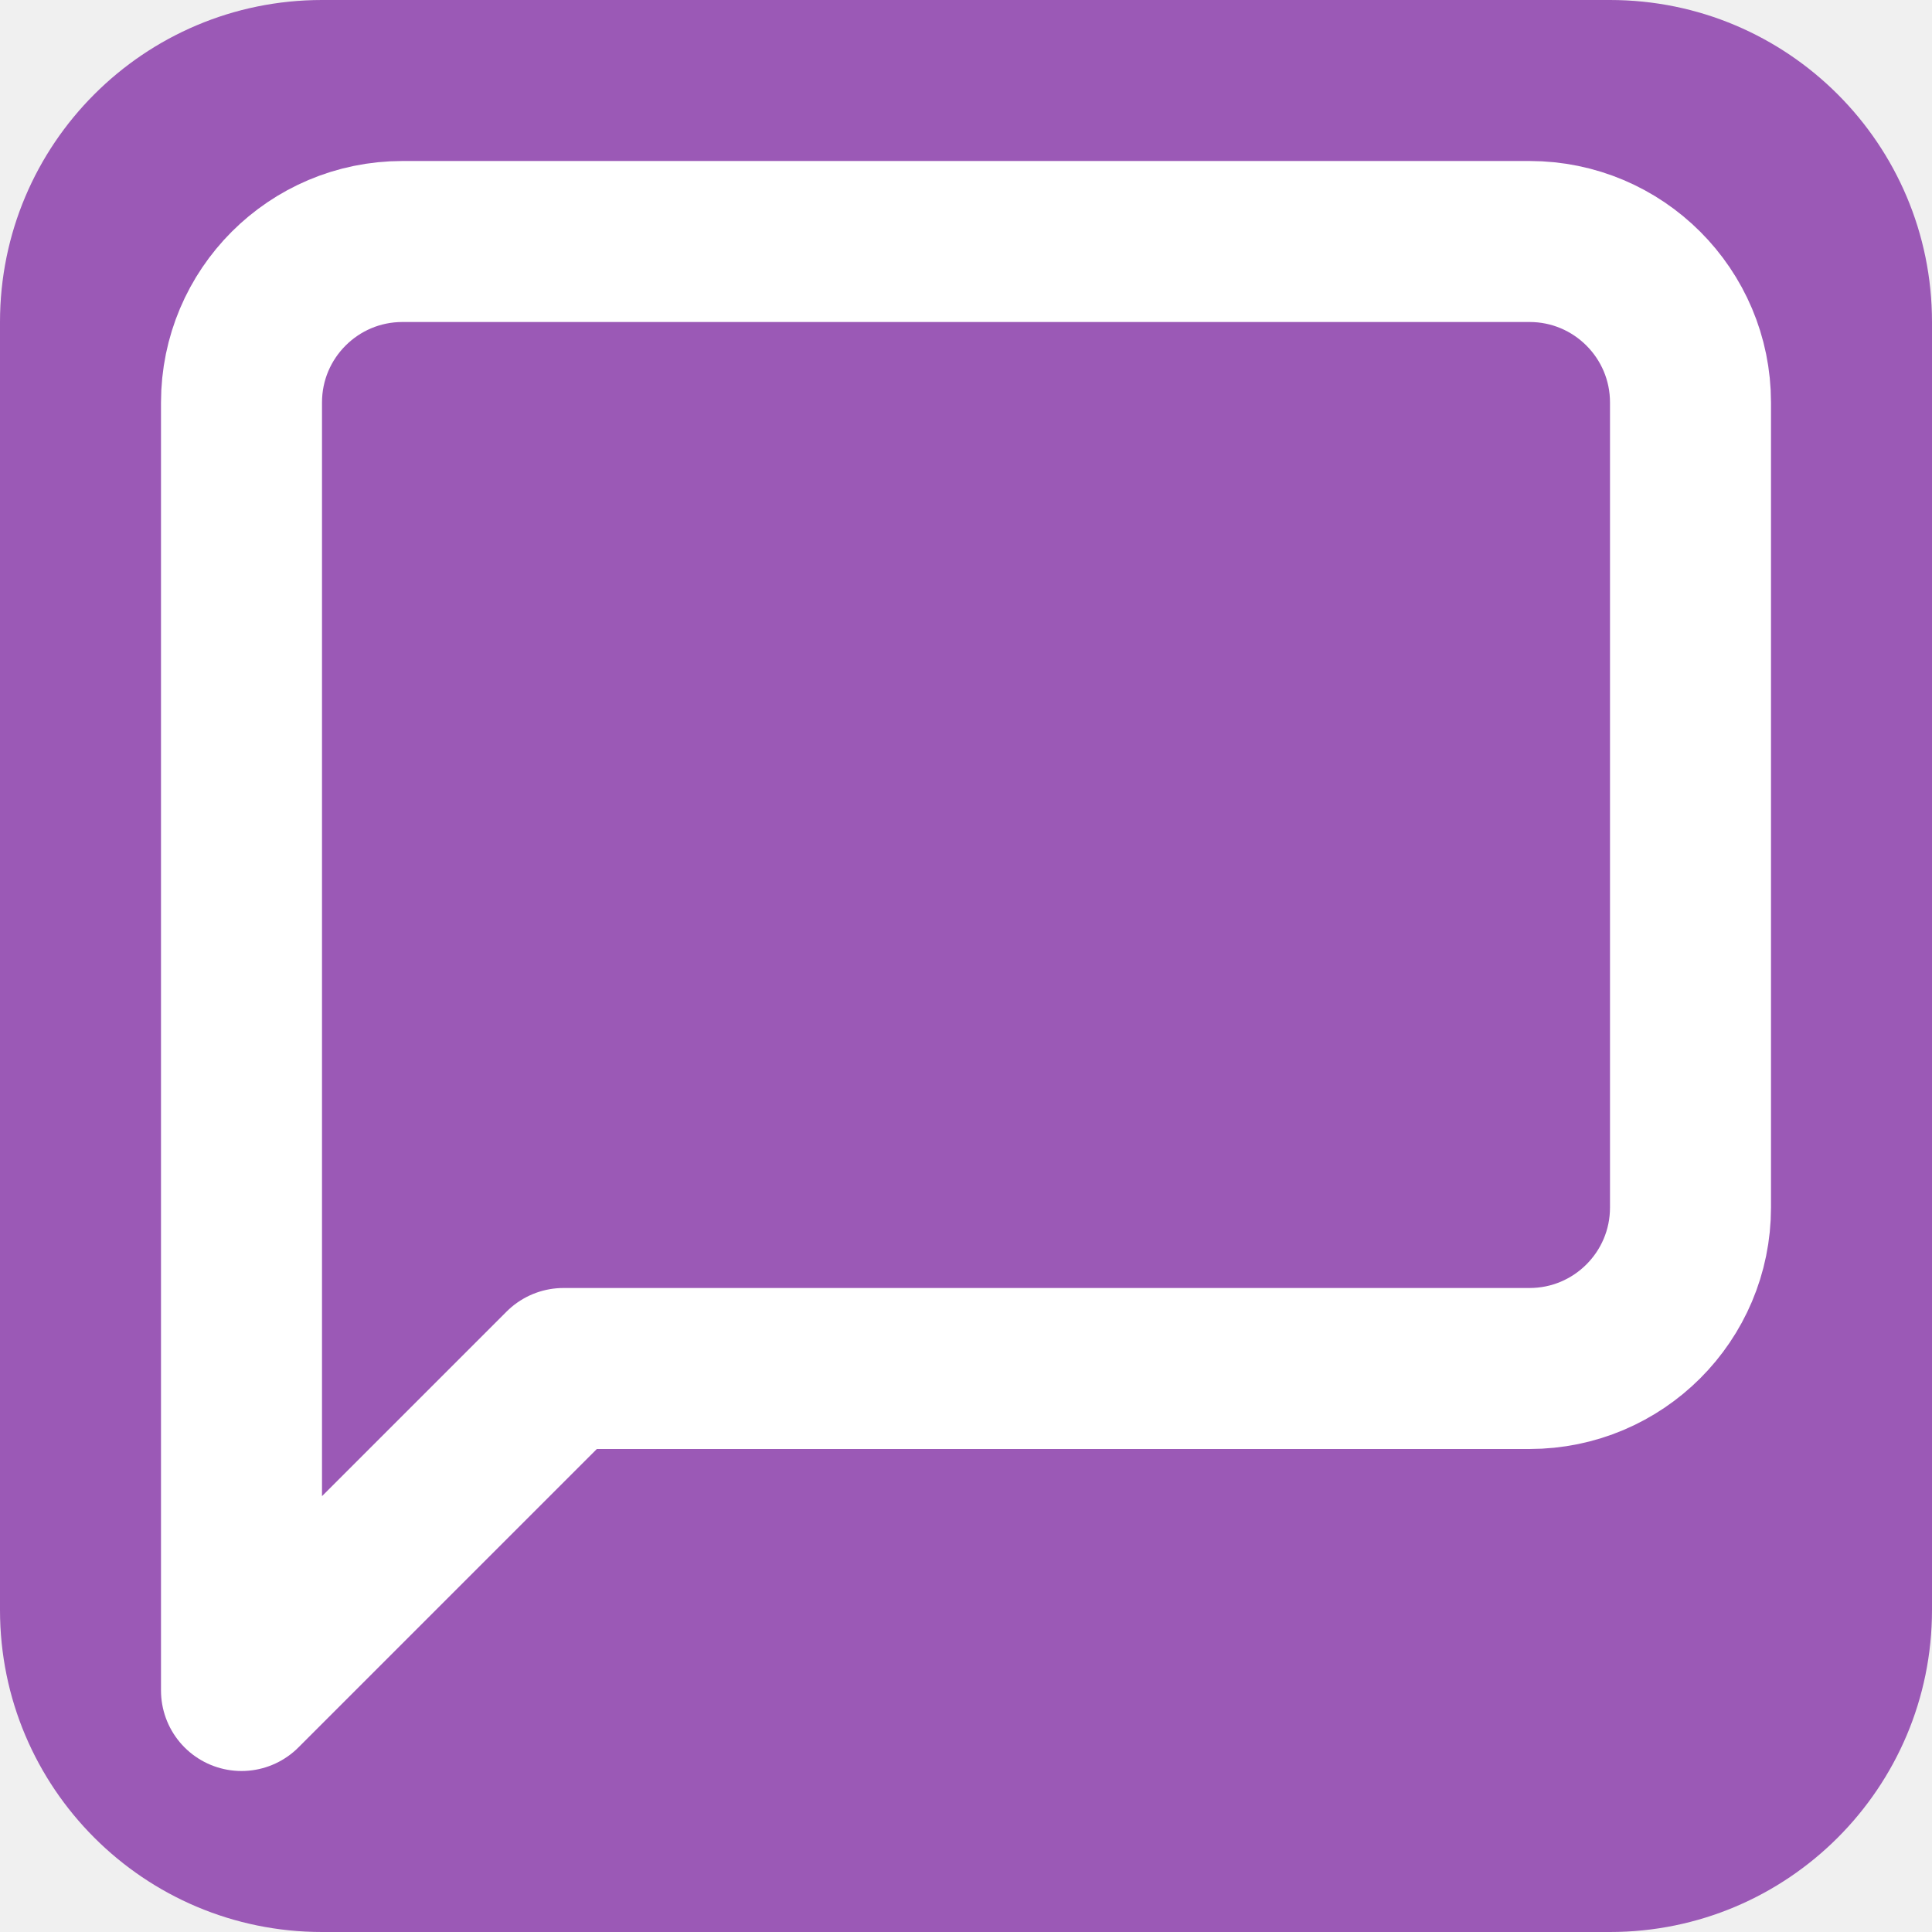
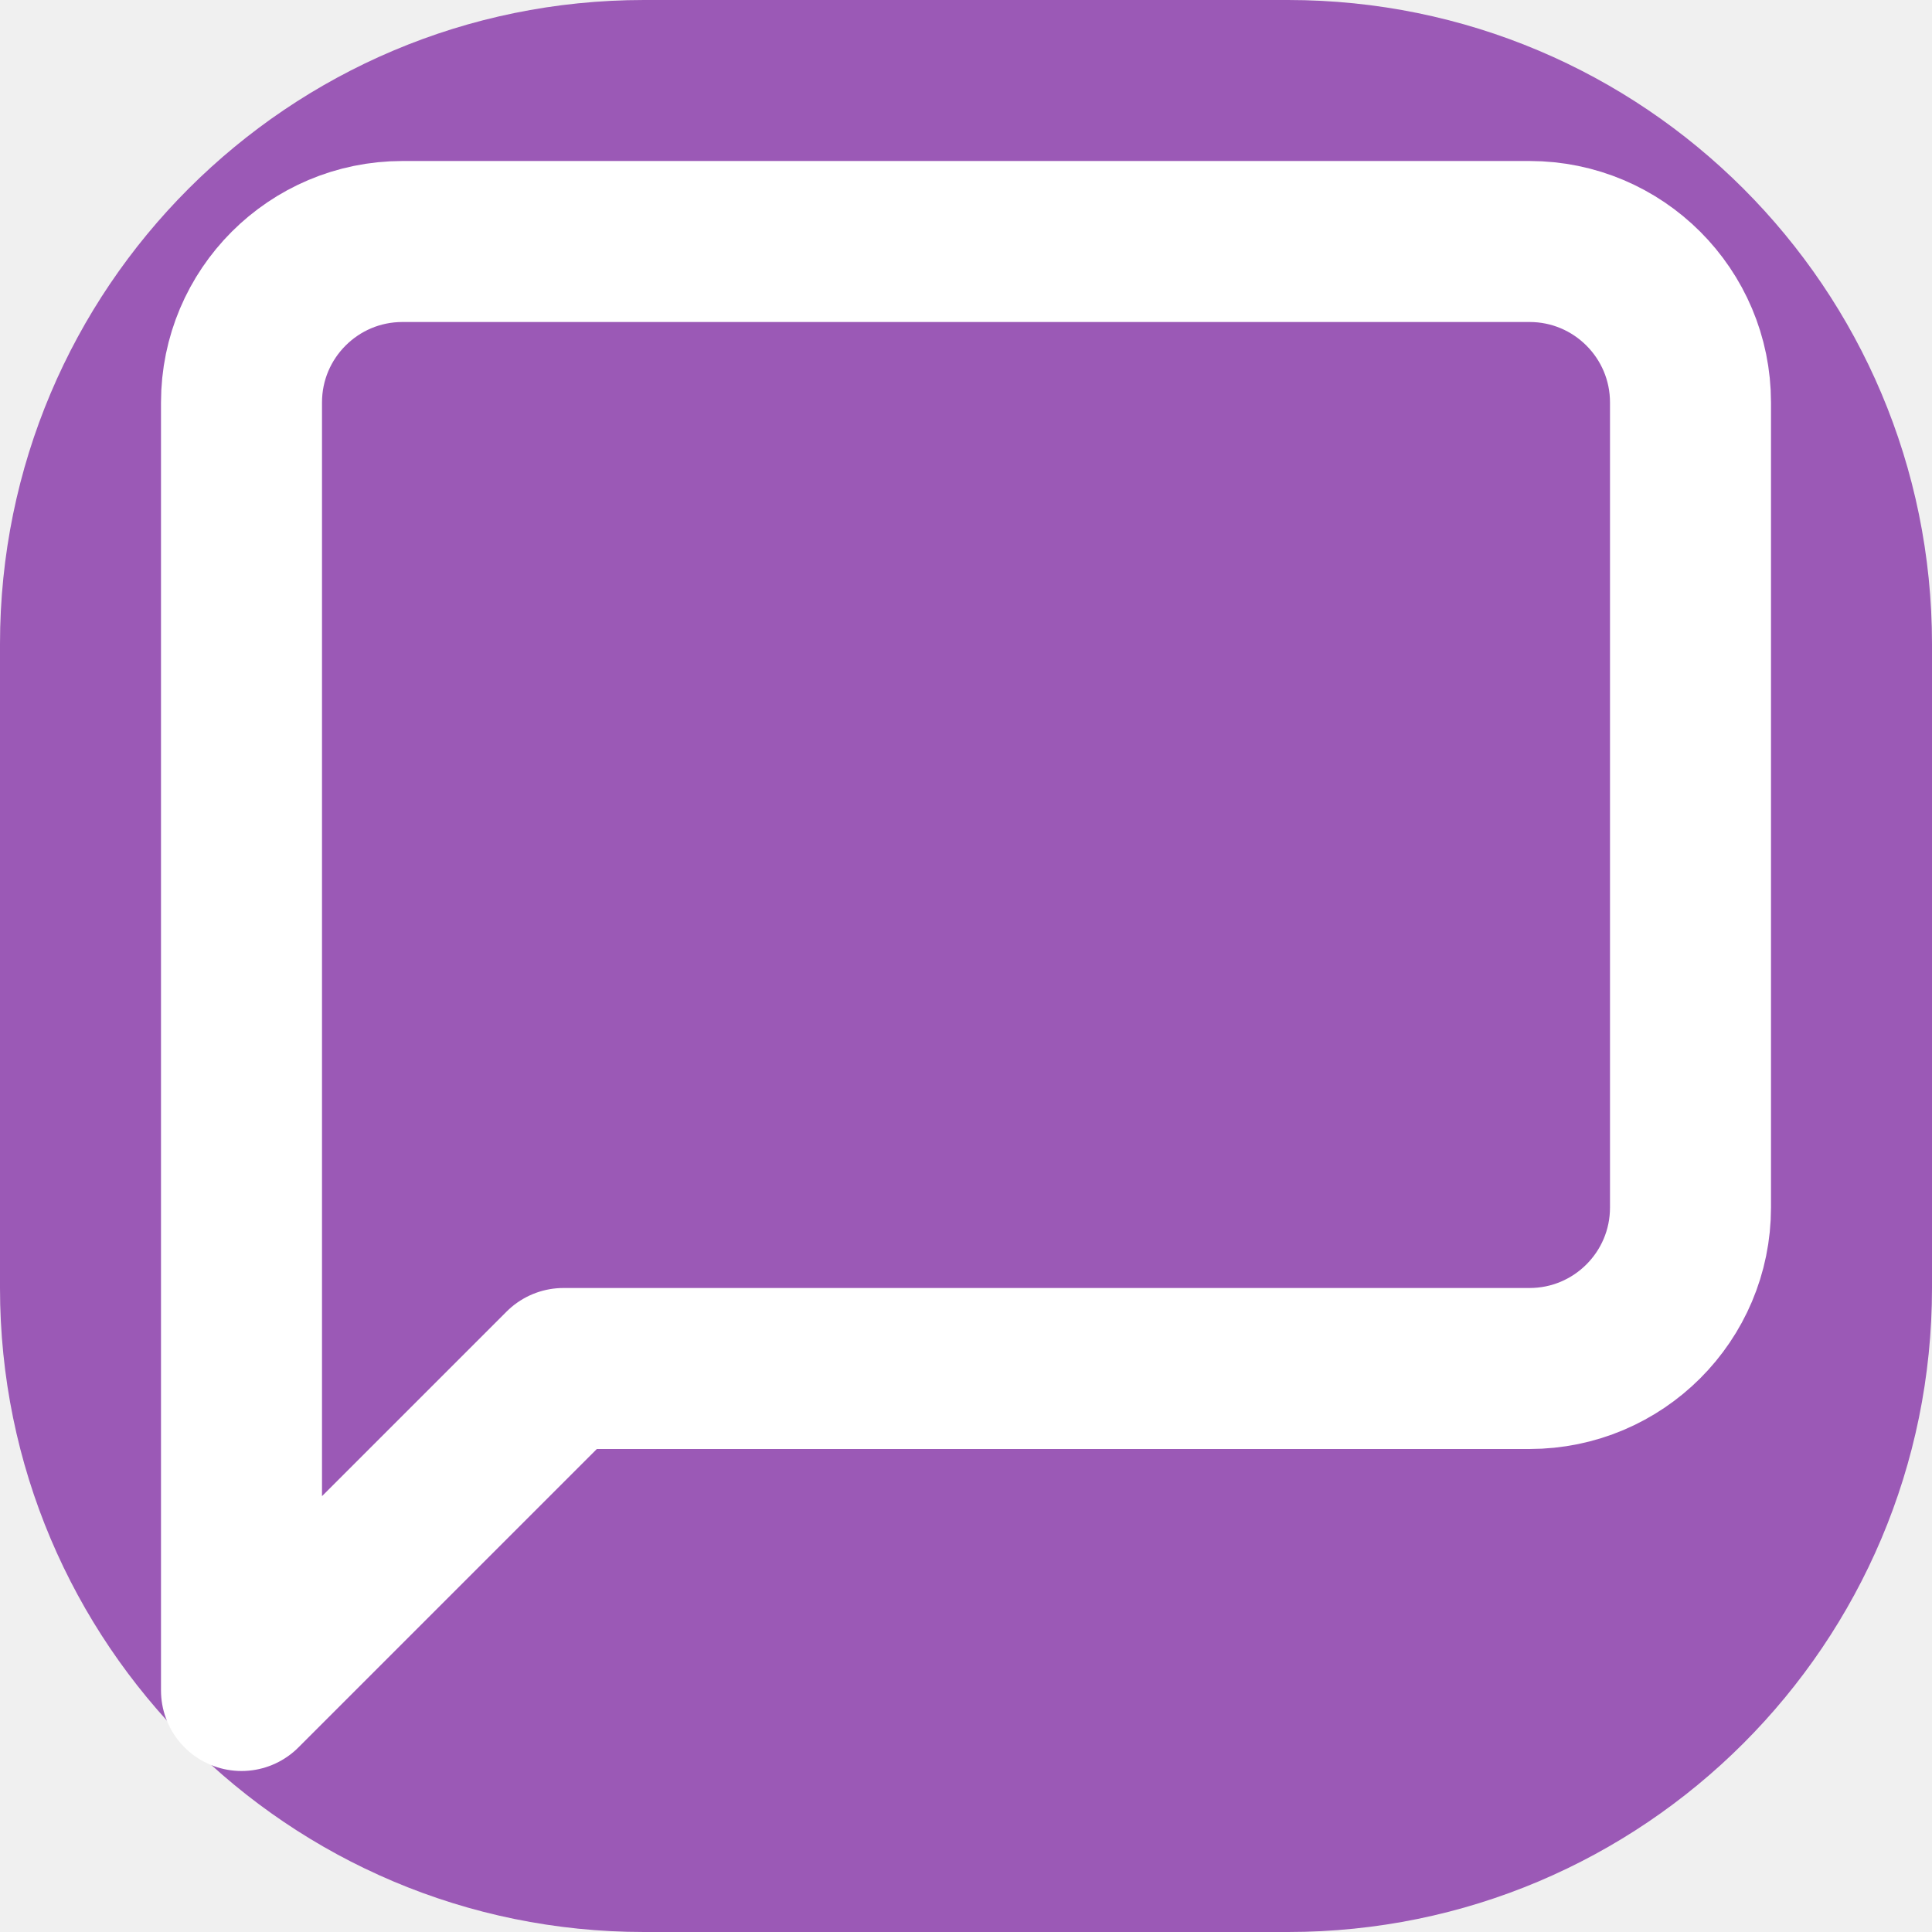
<svg xmlns="http://www.w3.org/2000/svg" width="24" height="24" viewBox="0 0 24 24">
-   <rect width="24" height="24" rx="4" fill="#9B59B6" />
+   <rect width="24" height="24" rx="8" fill="#9B59B6" />
  <path d="M21 15a2 2 0 01-2 2H7l-4 4V5a2 2 0 012-2h14a2 2 0 012 2z" fill="none" stroke="white" stroke-width="2" stroke-linecap="round" stroke-linejoin="round" />
</svg>
